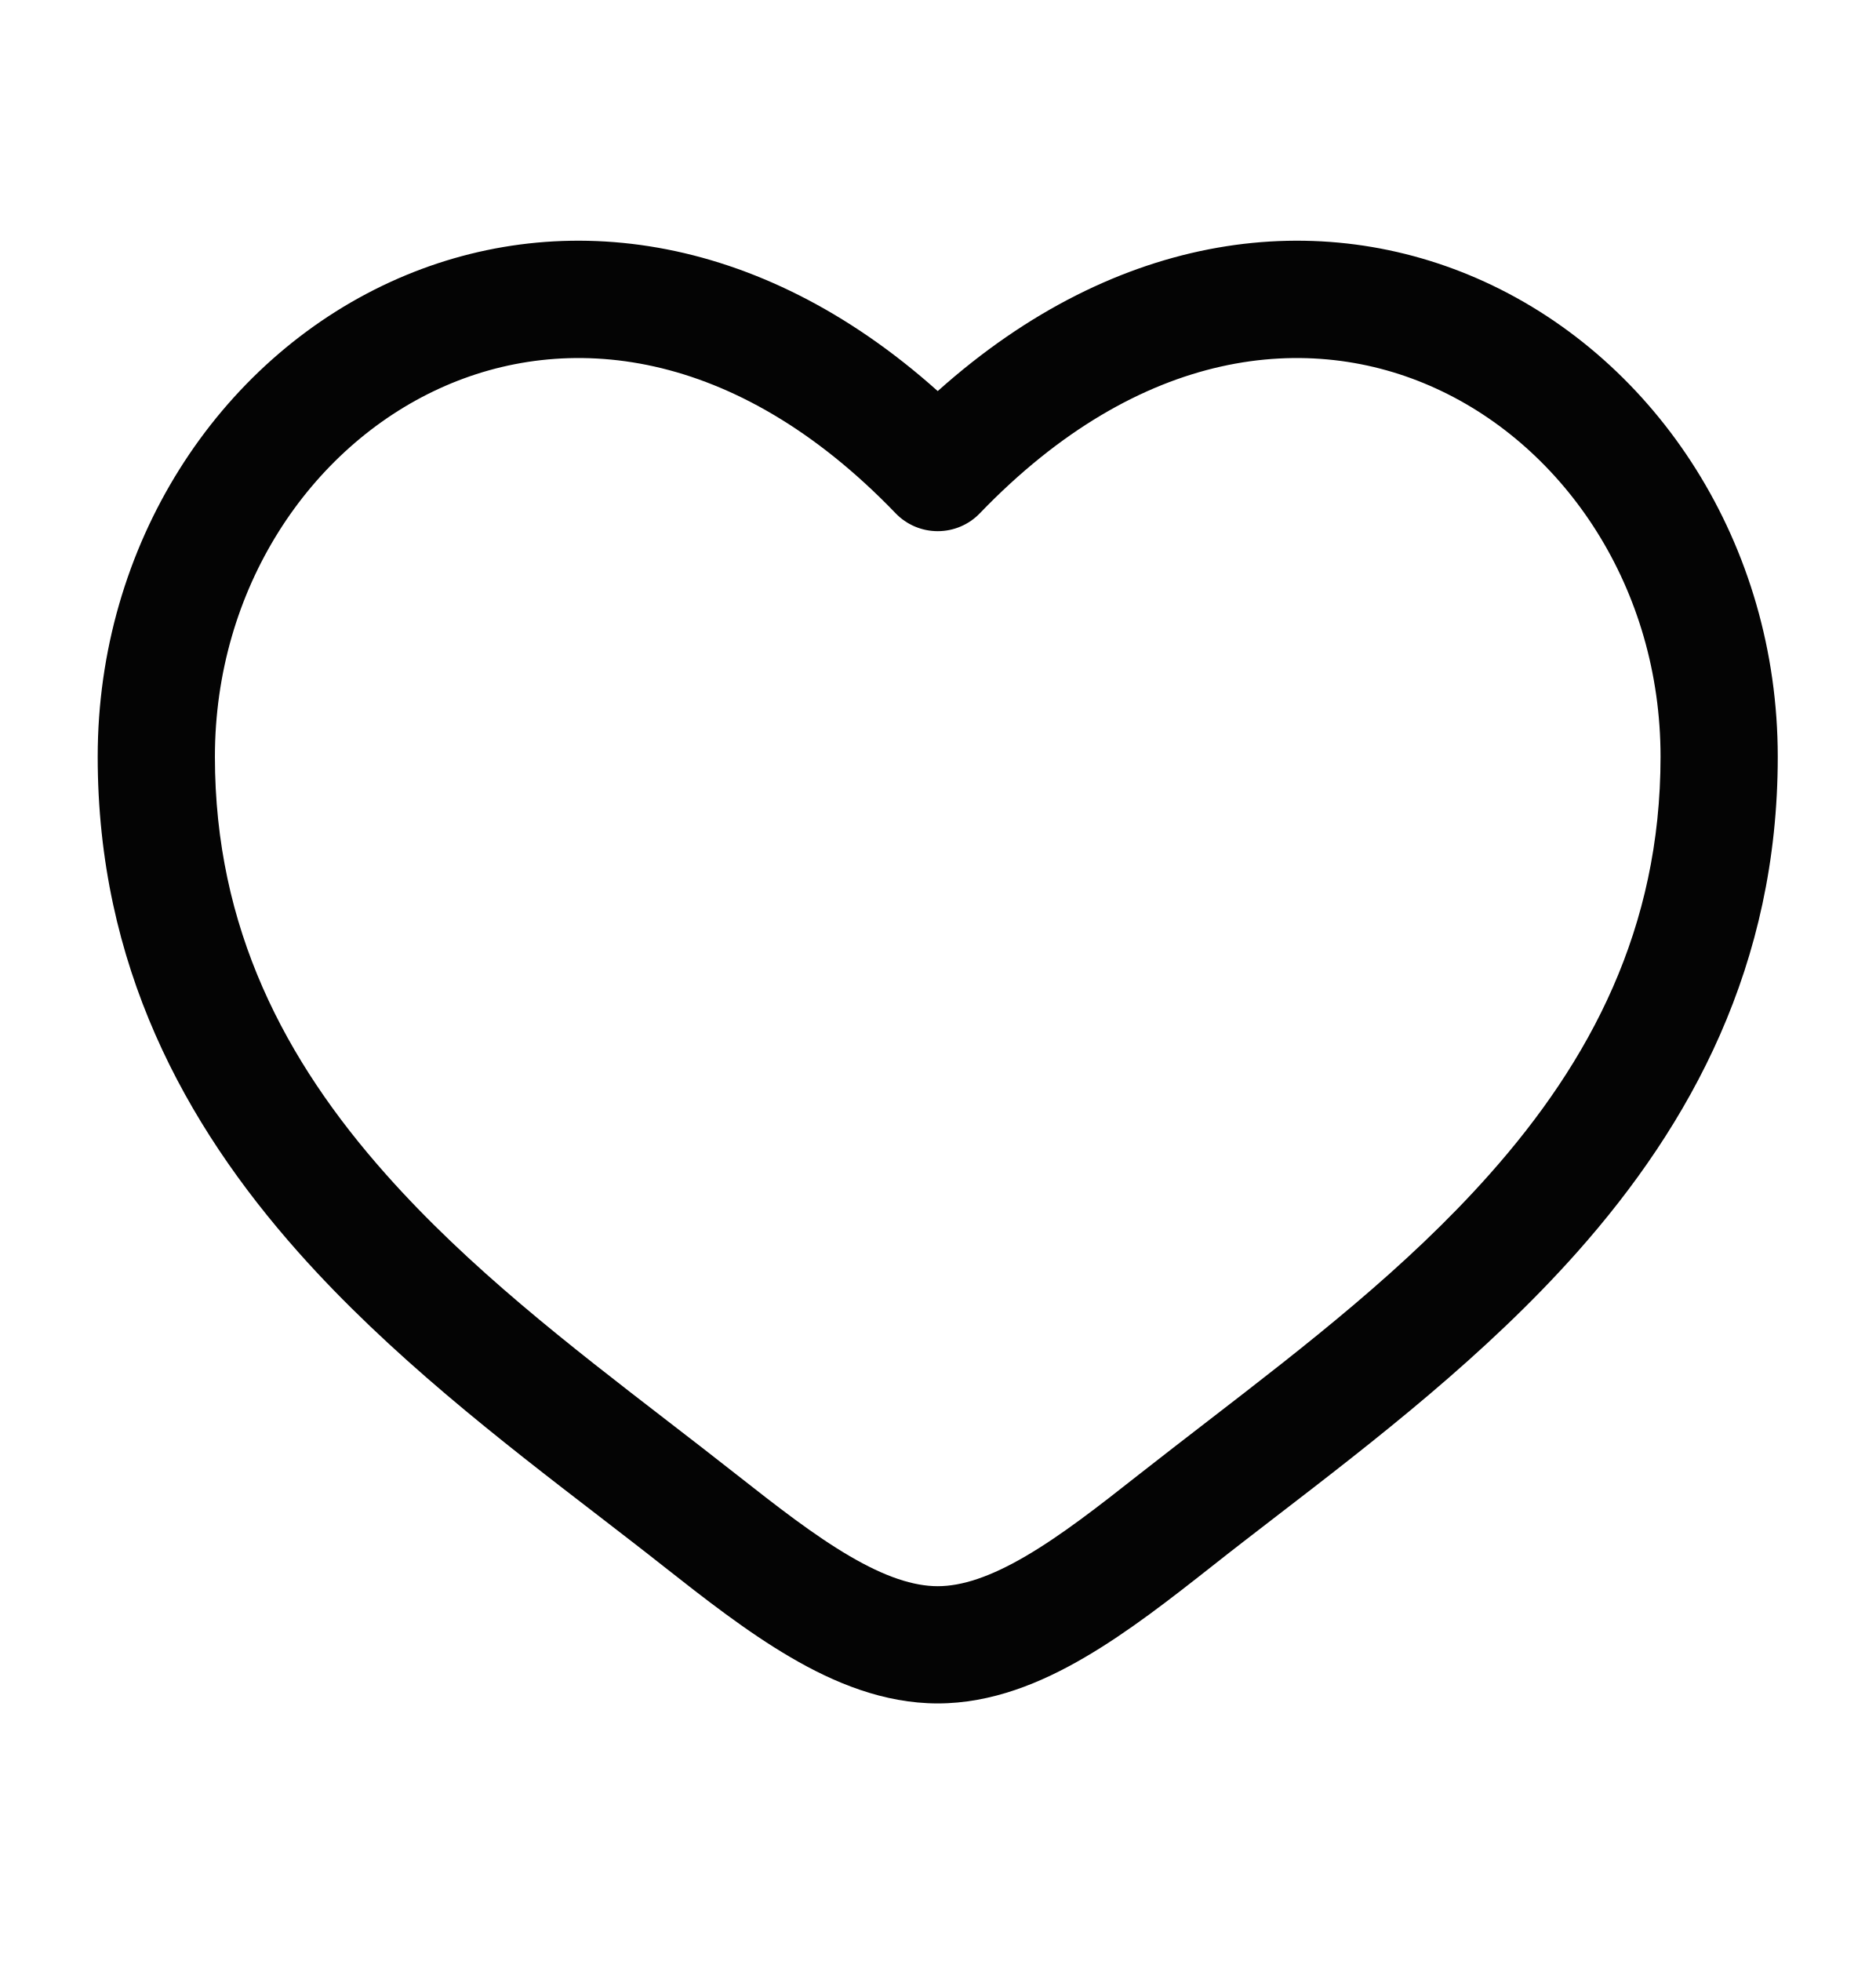
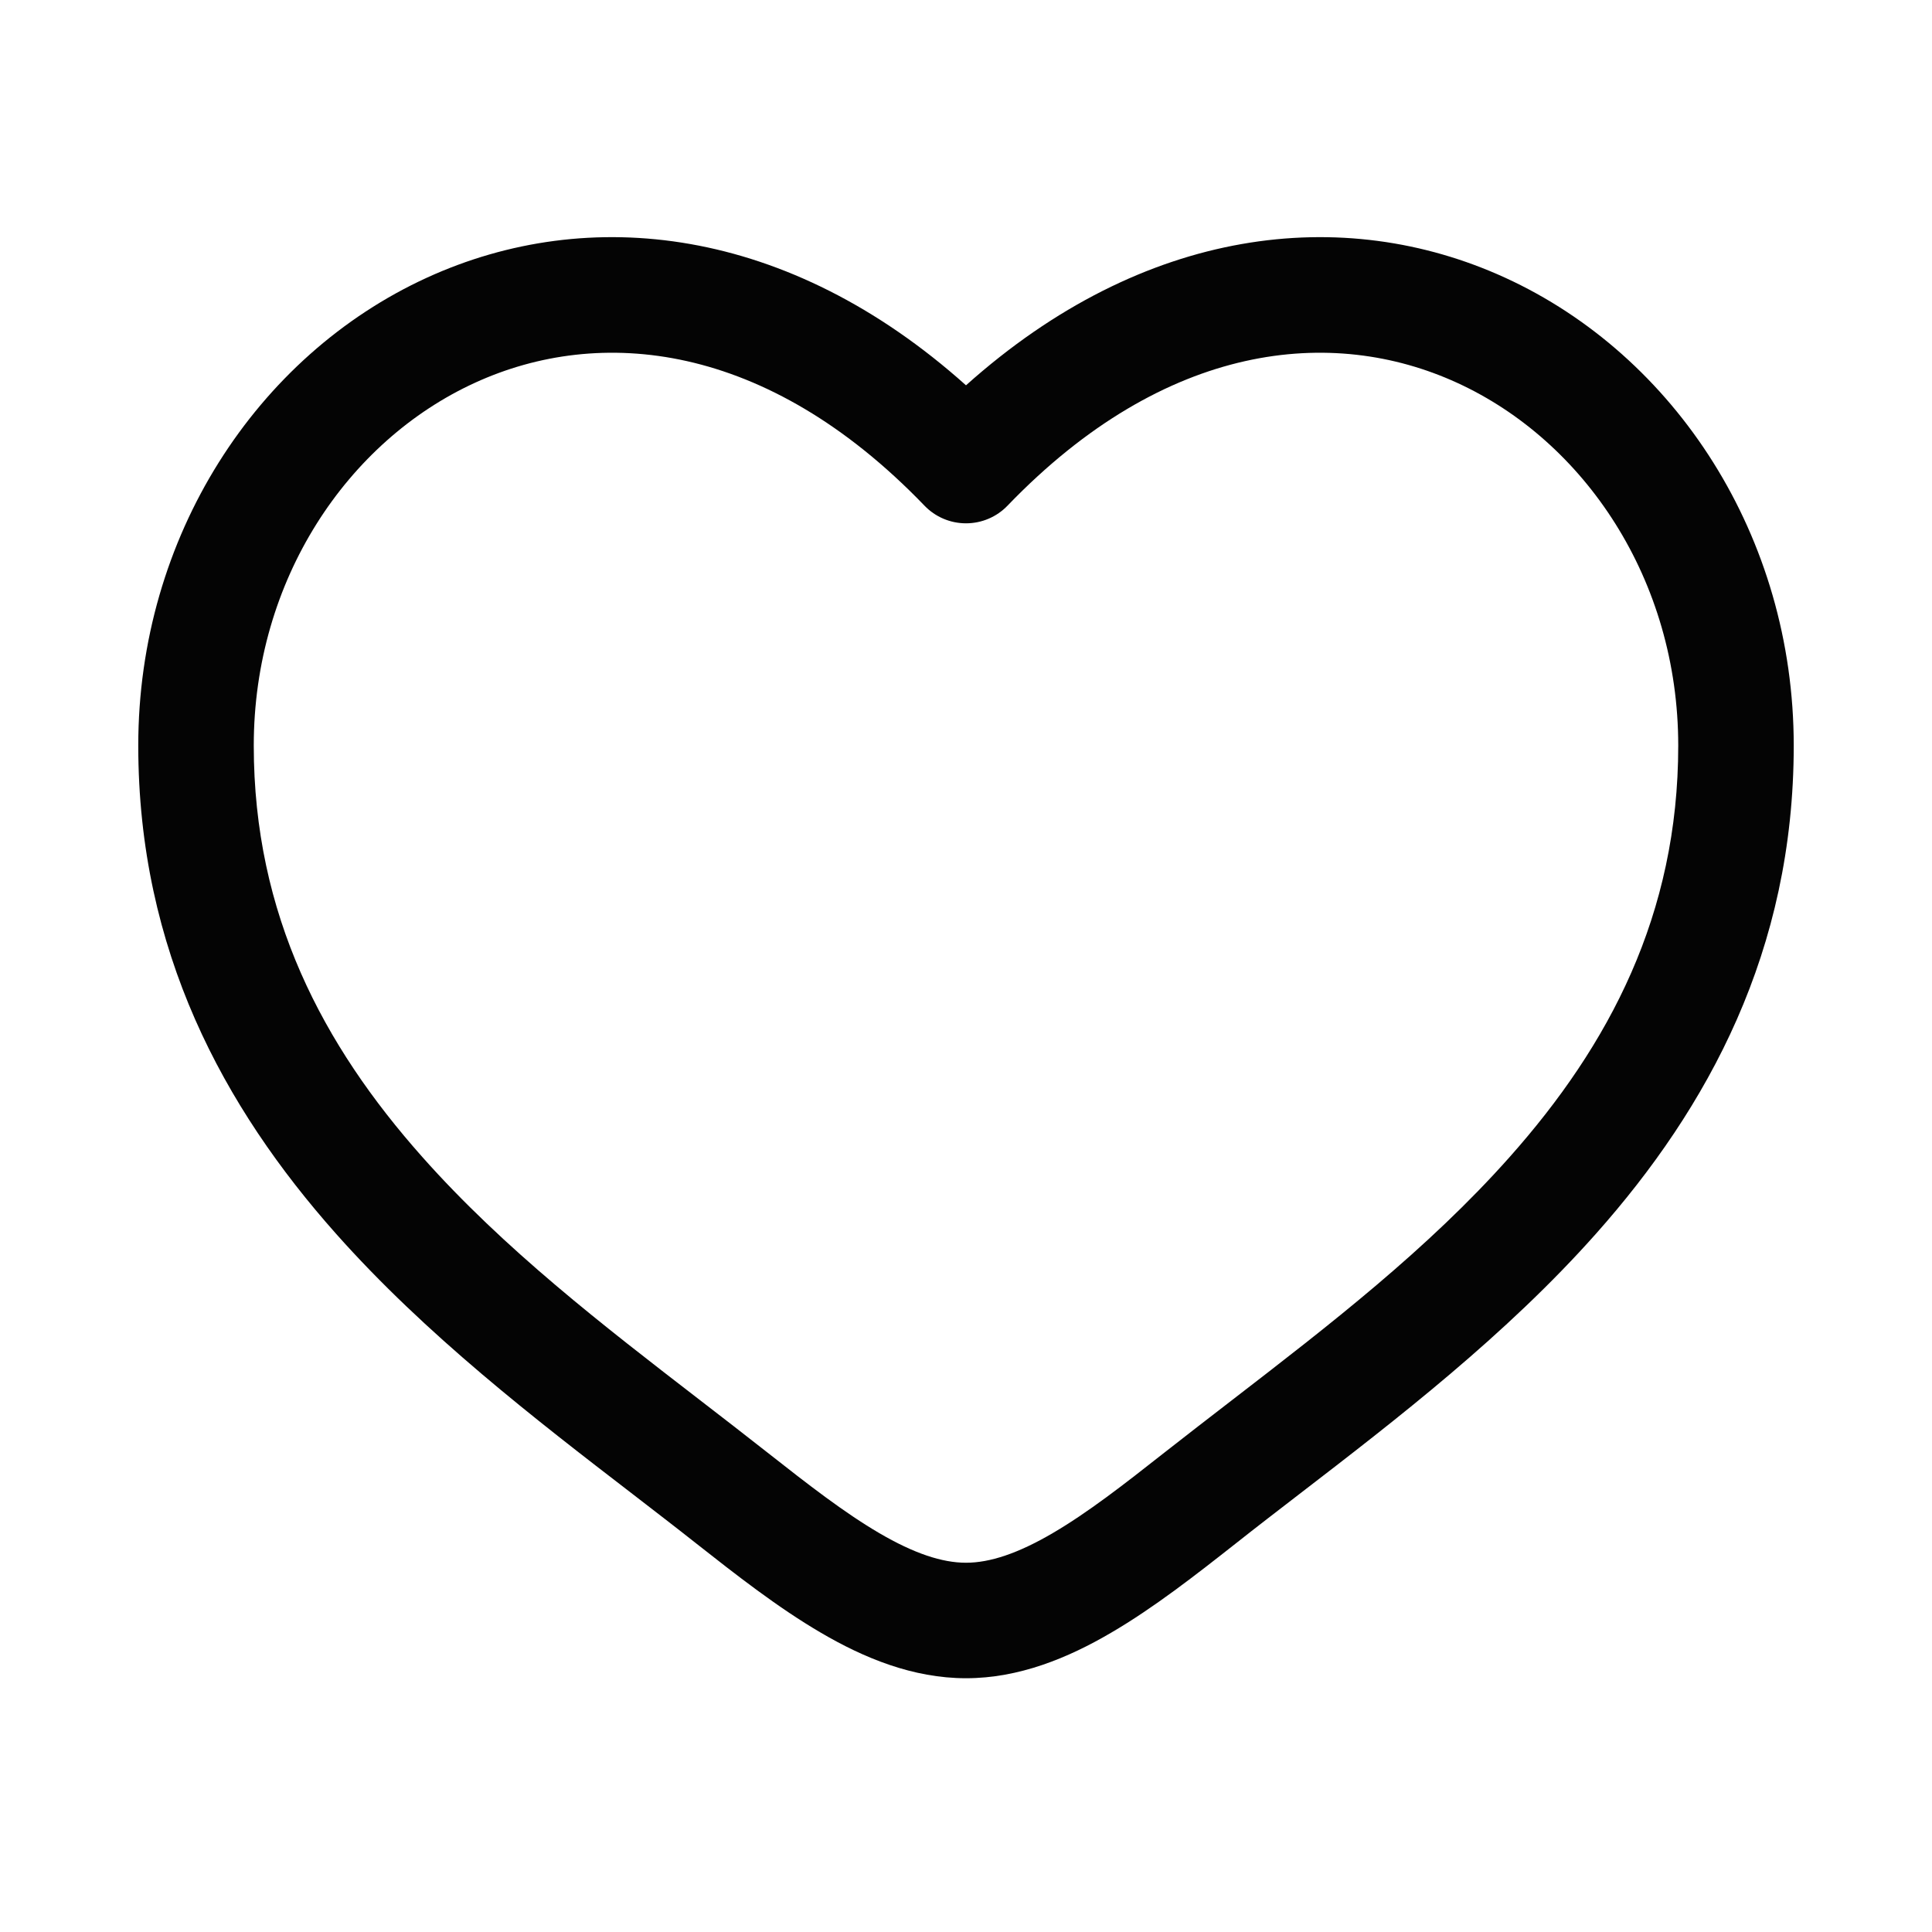
- <svg xmlns="http://www.w3.org/2000/svg" width="22" height="23" viewBox="0 0 22 23" fill="none">
+ <svg xmlns="http://www.w3.org/2000/svg" width="20" height="20" viewBox="0 0 22 23" fill="none">
  <g id="Heart.svg">
    <path id="Vector" fill-rule="evenodd" clip-rule="evenodd" d="M5.156 4.556C3.635 5.251 2.521 6.904 2.521 8.876C2.521 10.89 3.345 12.443 4.527 13.773C5.501 14.87 6.68 15.779 7.829 16.665C8.102 16.876 8.374 17.085 8.64 17.295C9.123 17.675 9.553 18.009 9.967 18.251C10.382 18.494 10.716 18.604 11 18.604C11.284 18.604 11.618 18.494 12.033 18.251C12.447 18.009 12.877 17.675 13.359 17.295C13.626 17.085 13.898 16.876 14.171 16.665C15.32 15.779 16.499 14.87 17.473 13.773C18.655 12.443 19.479 10.89 19.479 8.876C19.479 6.904 18.365 5.251 16.844 4.556C15.367 3.88 13.382 4.059 11.495 6.019C11.366 6.154 11.187 6.23 11 6.23C10.813 6.23 10.634 6.154 10.505 6.019C8.618 4.059 6.633 3.88 5.156 4.556ZM11 4.587C8.881 2.691 6.507 2.426 4.584 3.305C2.553 4.234 1.146 6.39 1.146 8.876C1.146 11.319 2.164 13.183 3.499 14.686C4.568 15.89 5.876 16.898 7.032 17.787C7.293 17.989 7.548 18.184 7.789 18.375C8.259 18.745 8.763 19.14 9.274 19.438C9.784 19.737 10.367 19.979 11 19.979C11.633 19.979 12.216 19.737 12.726 19.438C13.237 19.14 13.741 18.745 14.211 18.375C14.452 18.184 14.706 17.989 14.968 17.787C16.124 16.898 17.432 15.89 18.501 14.686C19.836 13.183 20.854 11.319 20.854 8.876C20.854 6.39 19.447 4.234 17.416 3.305C15.492 2.426 13.119 2.691 11 4.587Z" fill="#040404" />
  </g>
</svg>
